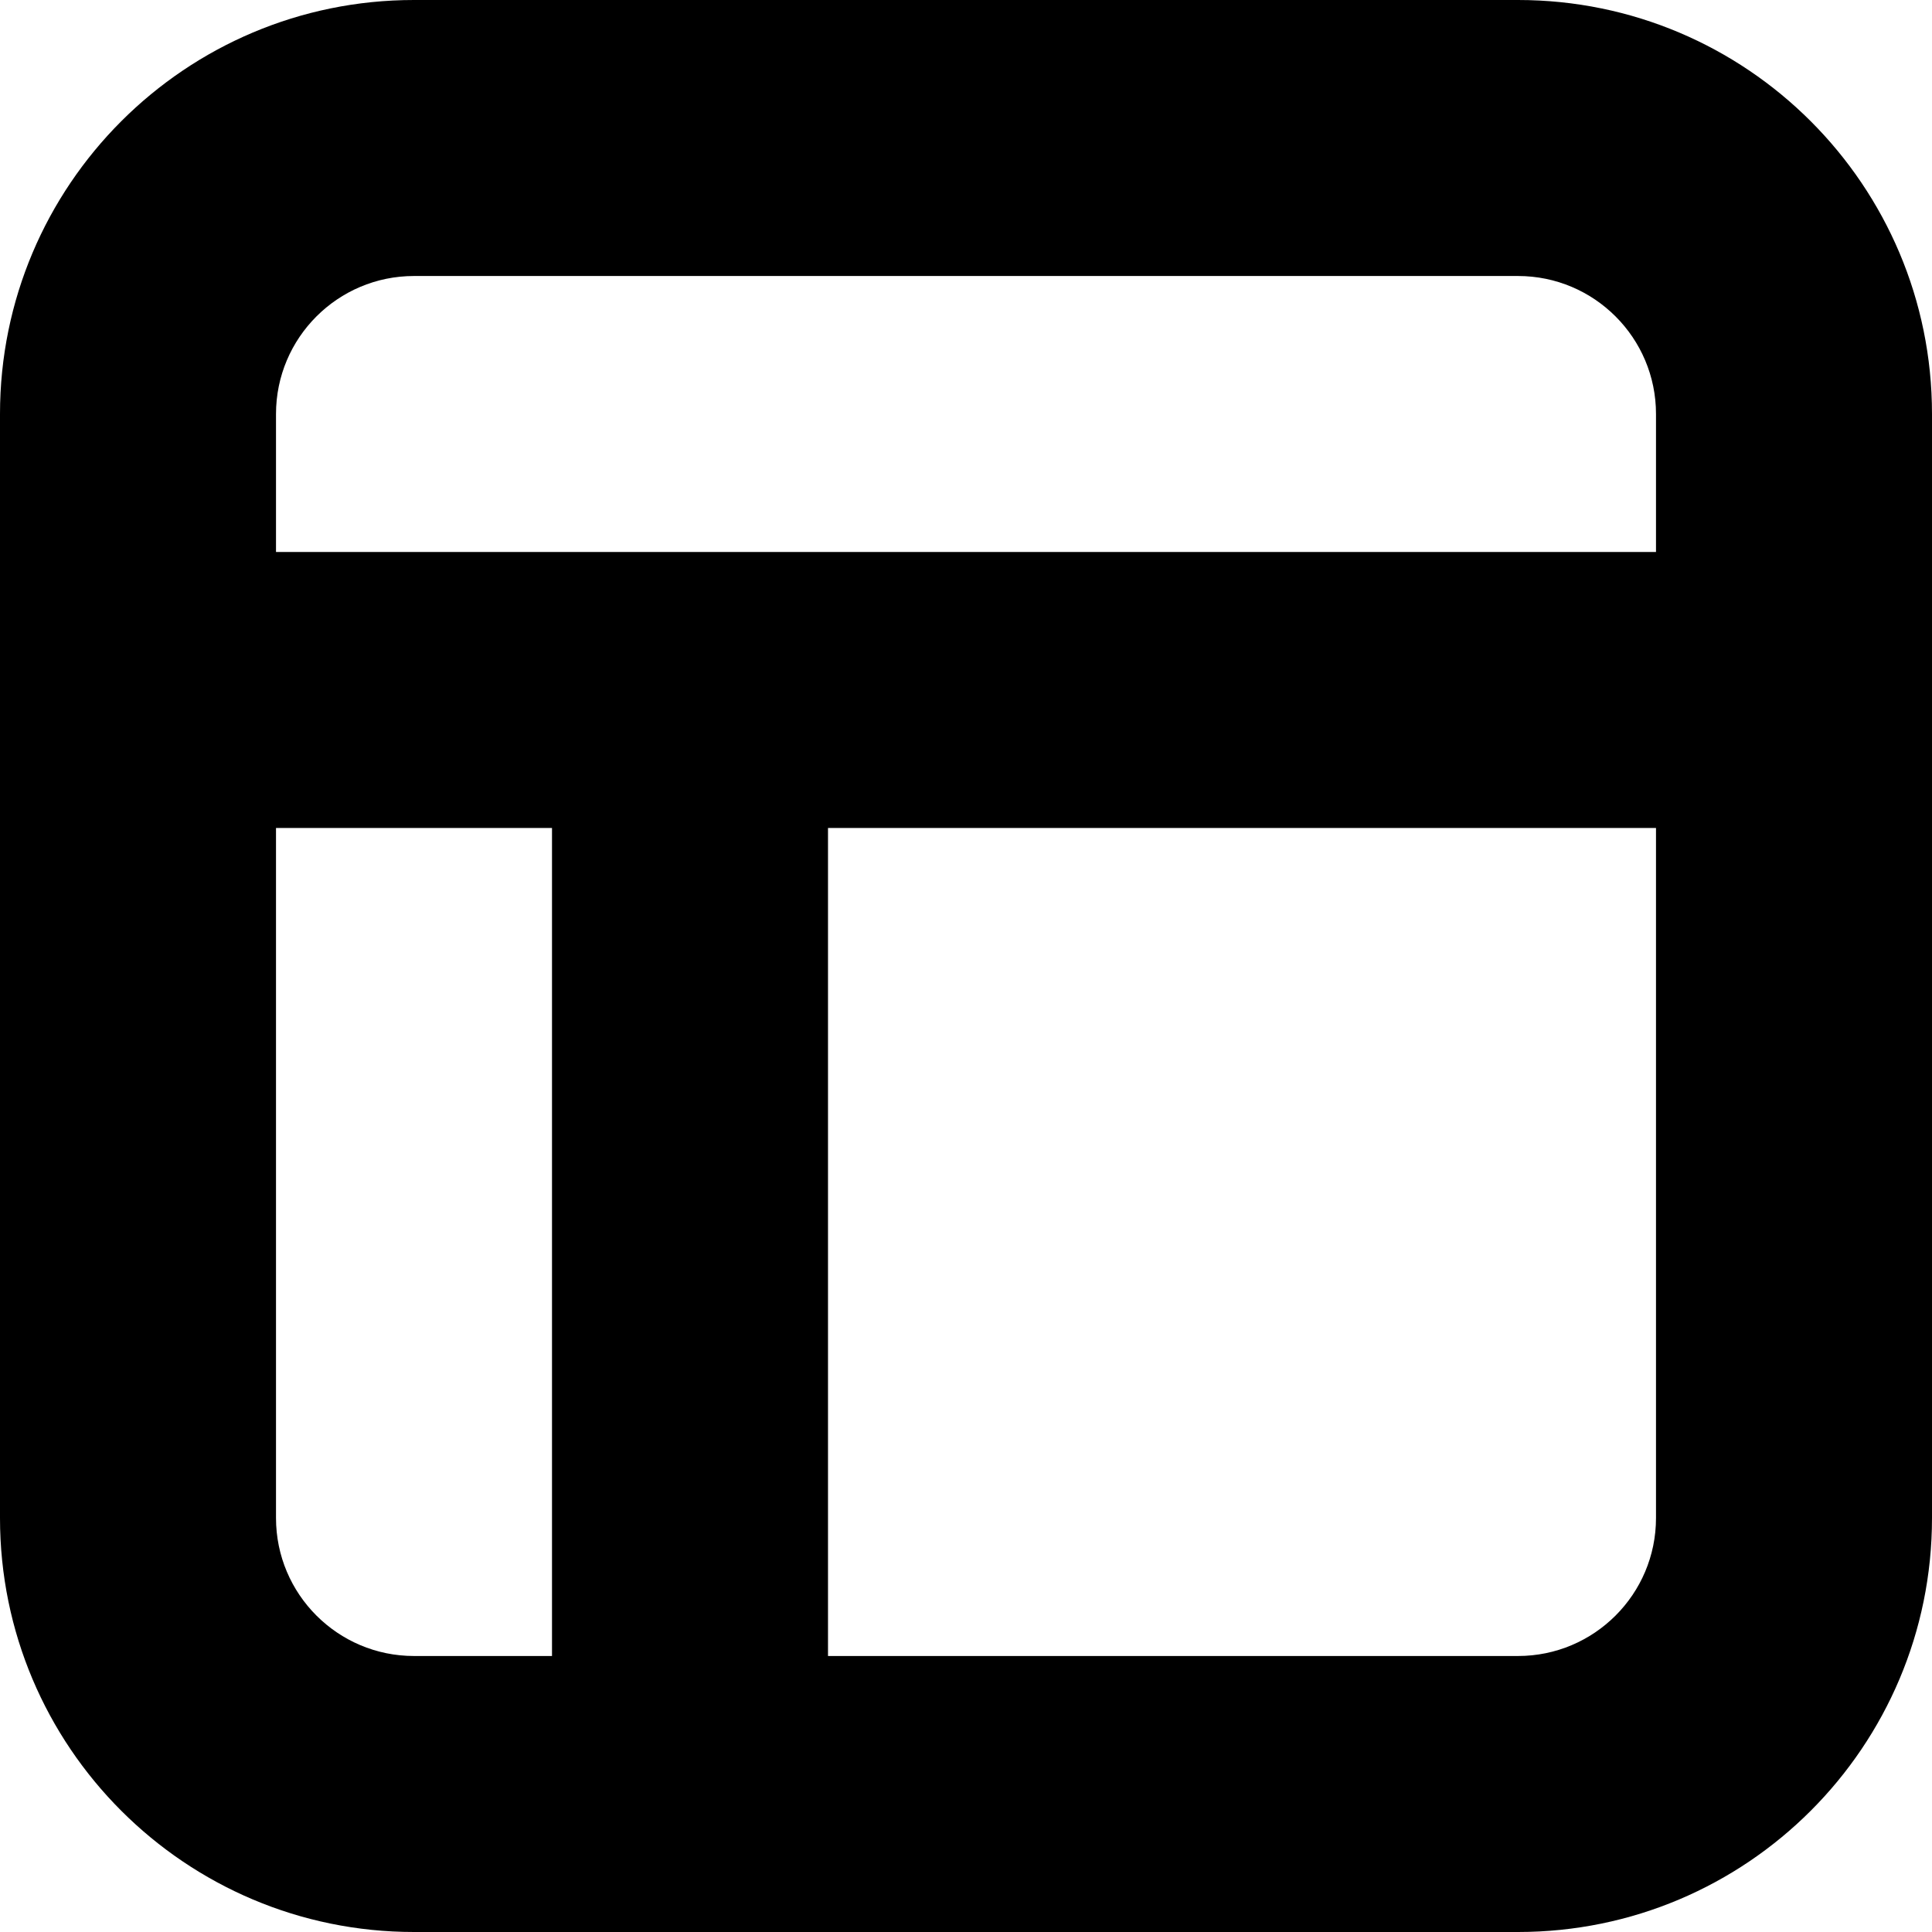
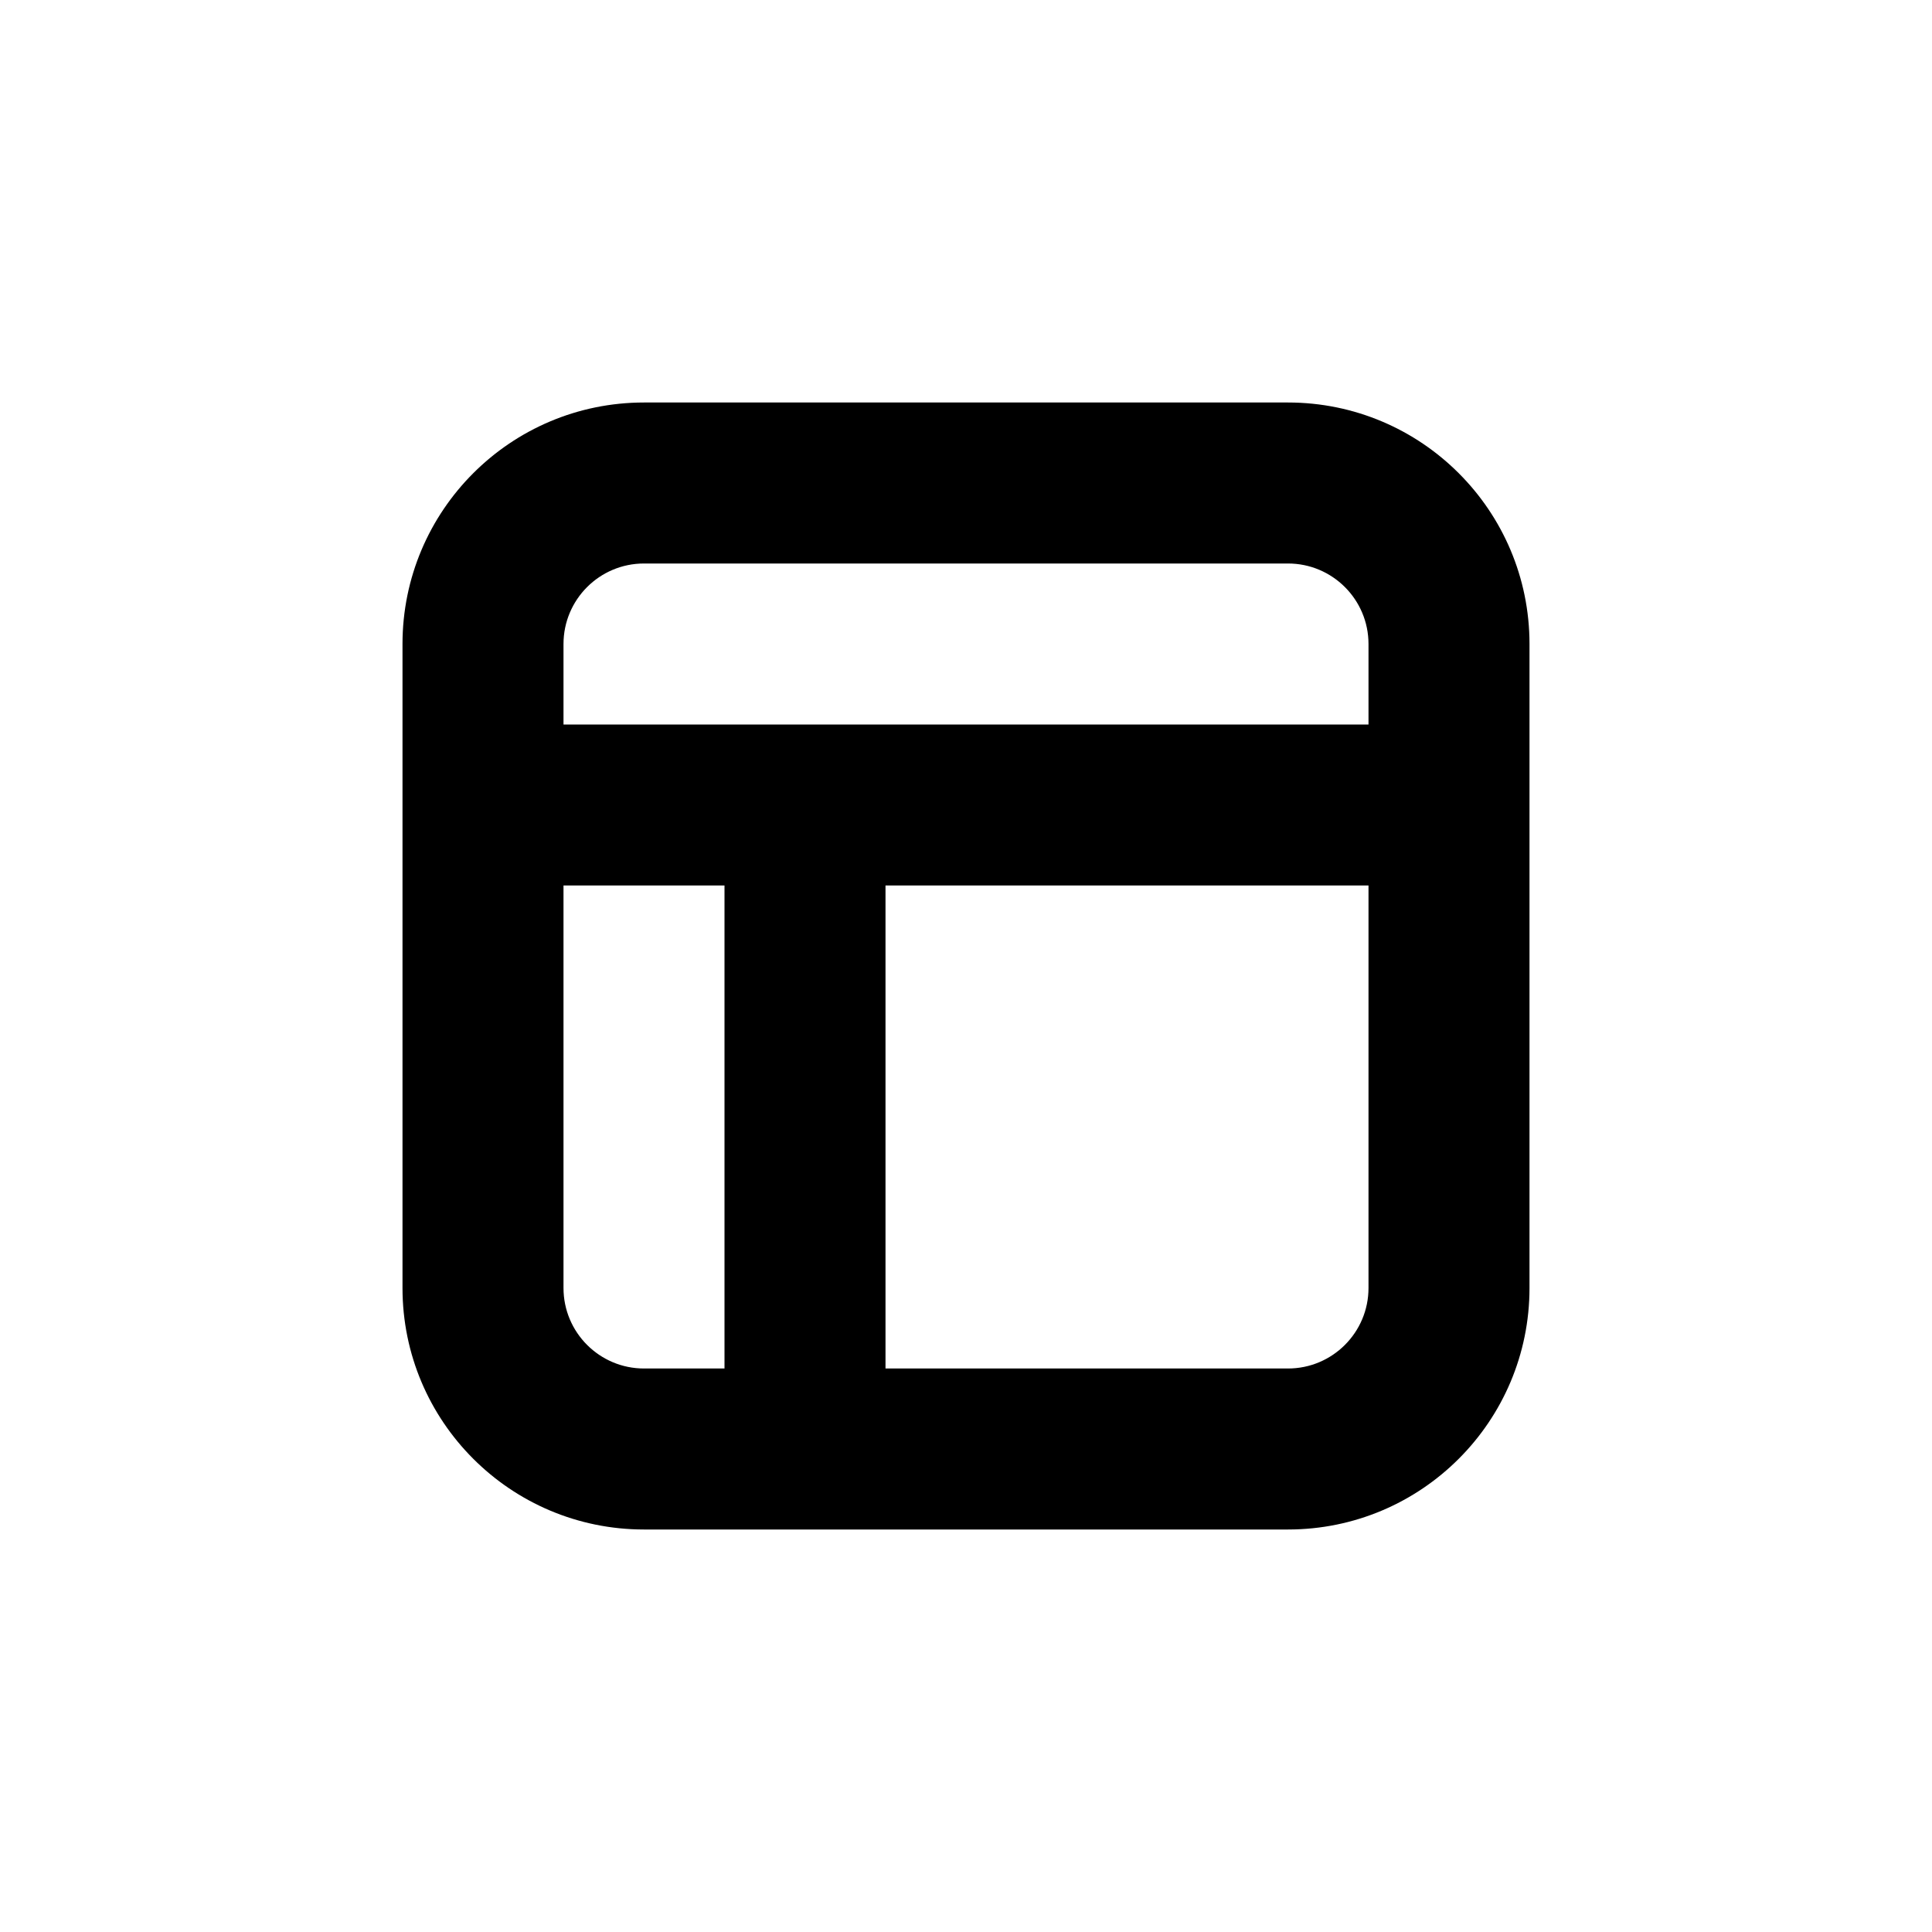
- <svg xmlns="http://www.w3.org/2000/svg" width="14" height="14">
+ <svg xmlns="http://www.w3.org/2000/svg" viewBox="-5 -5 24 24" width="24" height="24" preserveAspectRatio="xMinYMin" class="icon__icon">
  <path d="M6,12 L11,12 C11.552,12 12,11.552 12,11 L12,6 L6,6 L6,12 Z M4,12 L4,6 L2,6 L2,11 C2,11.552 2.448,12 3,12 L4,12 Z M12,3 C12,2.448 11.552,2 11,2 L3,2 C2.448,2 2,2.448 2,3 L2,4 L12,4 L12,3 Z M3,0 L11,0 C12.657,0 14,1.343 14,3 L14,11 C14,12.657 12.657,14 11,14 L3,14 C1.343,14 0,12.657 0,11 L0,3 C0,1.343 1.343,0 3,0 Z" />
</svg>
